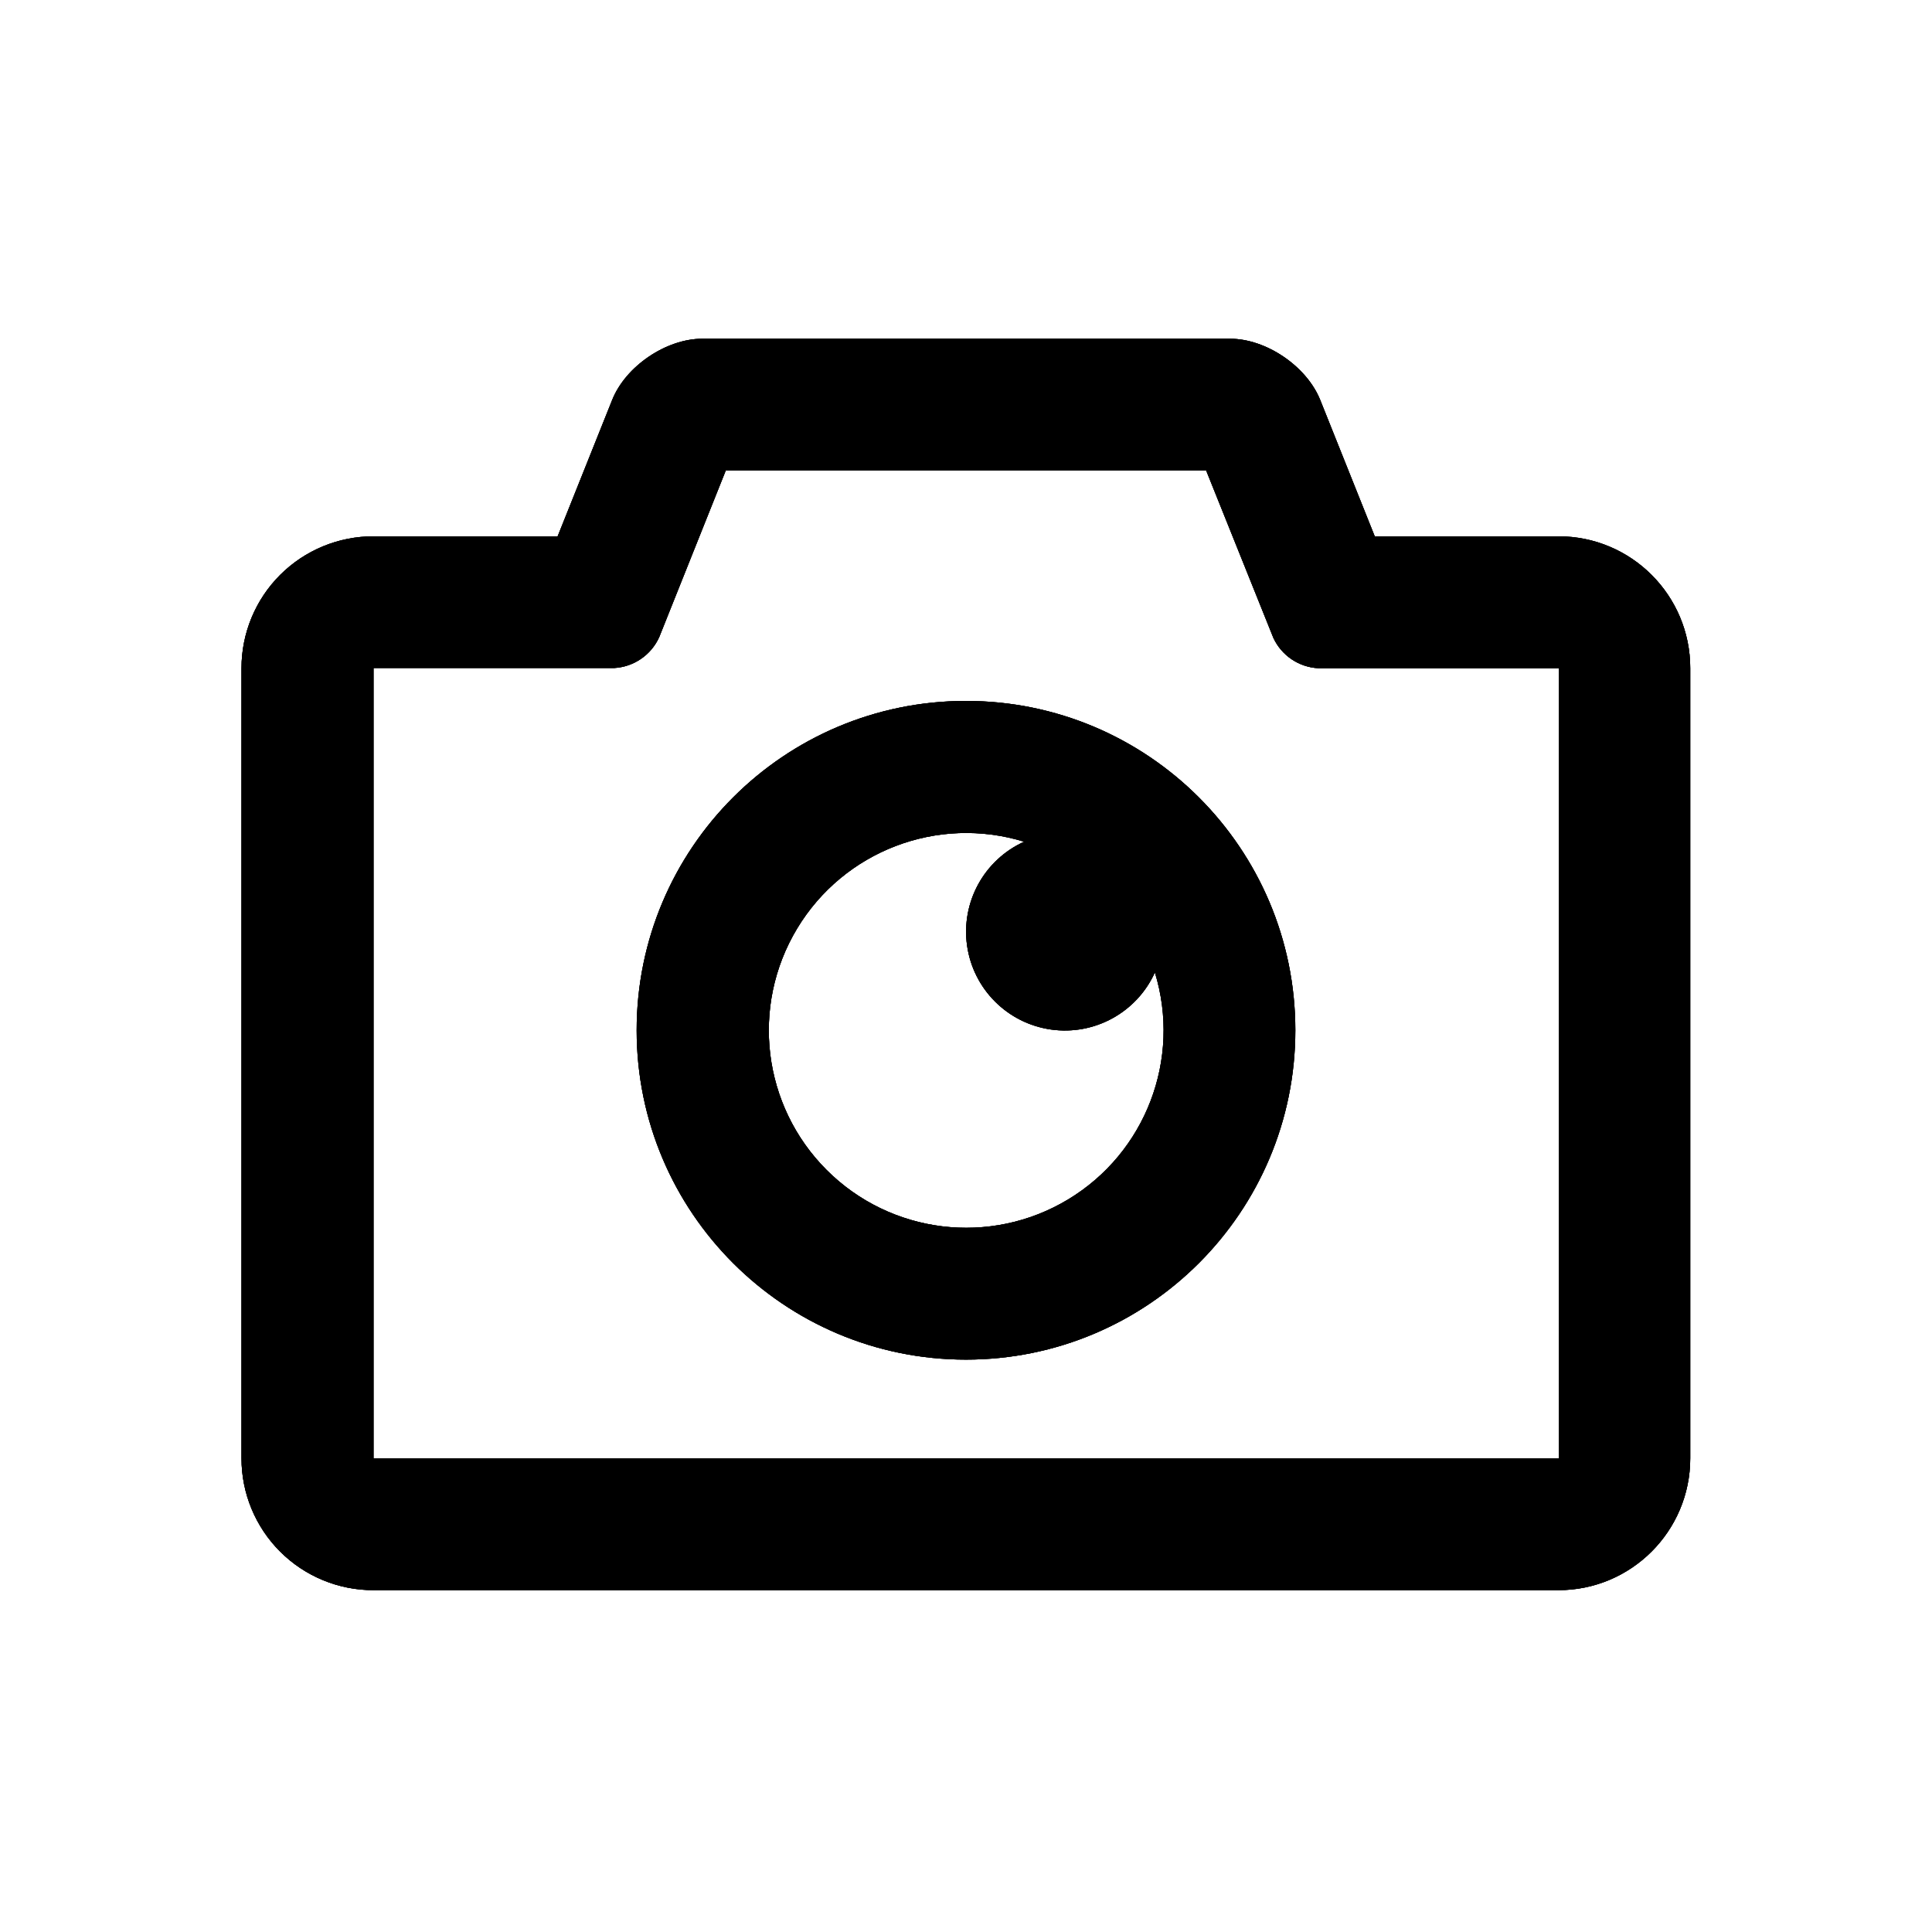
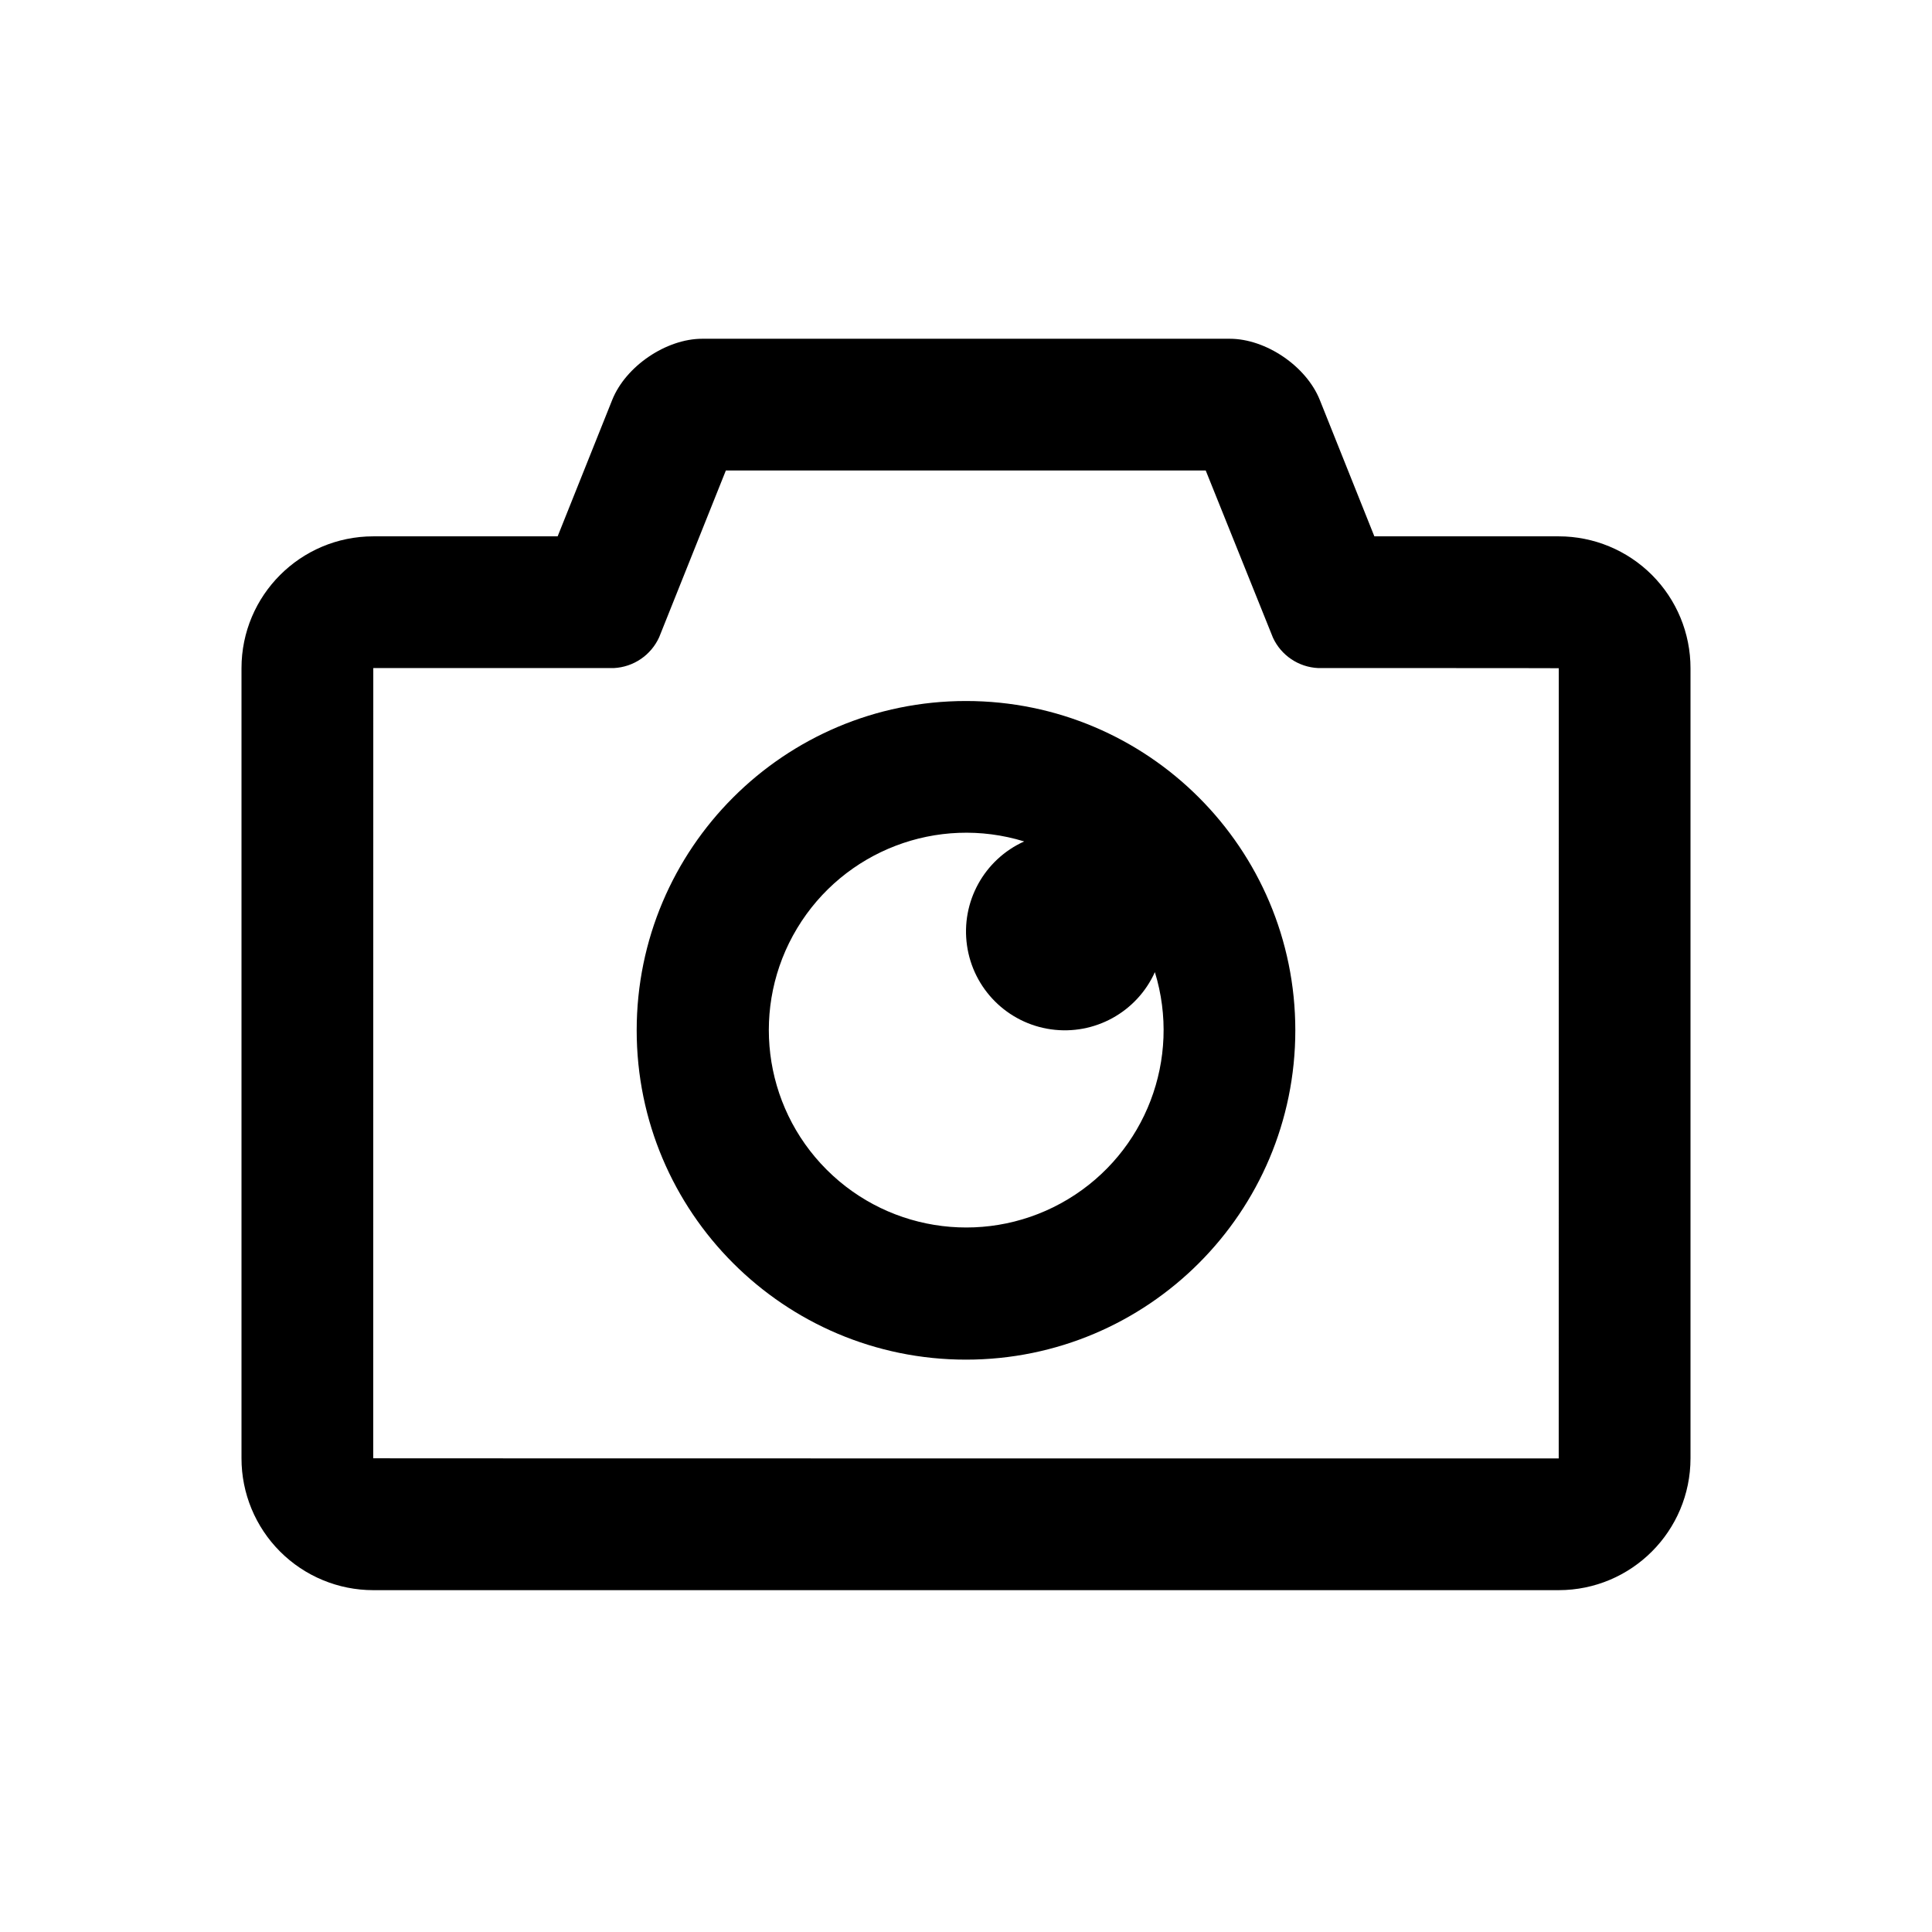
<svg xmlns="http://www.w3.org/2000/svg" id="Layer_1" data-name="Layer 1" viewBox="0 0 300 300">
  <defs>
-     <style>.cls-1{clip-rule:evenodd;}.cls-2{fill-rule:evenodd;}.cls-3{clip-path:url(#clip-path);}.cls-4{clip-path:url(#clip-path-2);}.cls-5{clip-path:url(#clip-path-3);}.cls-6{clip-path:url(#clip-path-4);}.cls-7{clip-path:url(#clip-path-5);}</style>
-     <clipPath id="clip-path">
-       <path class="cls-1" d="M-683.91,264.78A21.92,21.92,0,0,0-662,242.86a21.92,21.92,0,0,0-21.92-21.92,21.92,21.92,0,0,0-21.92,21.92A21.92,21.92,0,0,0-683.91,264.78Zm98.64,0a21.92,21.92,0,0,0,21.92-21.92,21.92,21.92,0,0,0-21.92-21.92,21.92,21.92,0,0,0-21.92,21.92A21.92,21.92,0,0,0-585.27,264.78Zm-108.45-109.6h128.61l10.38-55.56-154-9.42Zm-20.15-87.26,174.32,10.69A9.38,9.38,0,0,1-530.64,90l-14.27,76.37a13.69,13.69,0,0,1-13,10.75h-130.8l2.53,11h122.78a11,11,0,0,1,11,11,11,11,0,0,1-11,11H-694.87a11,11,0,0,1-10.68-8.5l-31.7-137.37-17.14-8.61a11,11,0,0,1-4.92-14.7,11,11,0,0,1,14.7-4.92l21.75,10.85a11,11,0,0,1,5.79,7.34Z" />
-     </clipPath>
-     <clipPath id="clip-path-2">
-       <path class="cls-1" d="M-191.91,56.26h-22v-11a11,11,0,0,0-11-11,11,11,0,0,0-11,11v11h-22v-11a11,11,0,0,0-11-11,11,11,0,0,0-11,11v11h-22v-11a11,11,0,0,0-11-11,11,11,0,0,0-11,11v11H-324a33,33,0,0,0-32.95,33v143a33,33,0,0,0,32.95,33h154.11a33,33,0,0,0,32.95-33v-143a33,33,0,0,0-32.95-33h-0.05v-11a11,11,0,0,0-11-11,11,11,0,0,0-11,11v11Zm33,77v99a11,11,0,0,1-10.95,11H-324a11,11,0,0,1-10.95-11v-99h176Zm0-22v-22a11,11,0,0,0-10.95-11h-0.05a11,11,0,0,1-11,11,11,11,0,0,1-11-11h-22a11,11,0,0,1-11,11,11,11,0,0,1-11-11h-22a11,11,0,0,1-11,11,11,11,0,0,1-11-11h-22a11,11,0,0,1-11,11,11,11,0,0,1-11-11H-324a11,11,0,0,0-10.95,11v22h176Z" />
-     </clipPath>
-     <clipPath id="clip-path-3">
-       <path class="cls-1" d="M98.86,160A51.14,51.14,0,1,1,150,211.12,51.14,51.14,0,0,1,98.86,160ZM58,103.74V226.44s184.08,0,184.08,0V103.76s-37.36,0-37.36,0a8.15,8.15,0,0,1-7-4.73l-10.44-26H112.71L102.36,98.94a8.18,8.18,0,0,1-7,4.79H58ZM86.59,83.28L95.06,62.1c2.1-5.25,8.39-9.5,14-9.5H191c5.62,0,11.89,4.27,14,9.5l8.47,21.18H242a20.46,20.46,0,0,1,20.46,20.48V226.44A20.47,20.47,0,0,1,242,246.92H58A20.46,20.46,0,0,1,37.5,226.44V103.76A20.47,20.47,0,0,1,58,83.28H86.59ZM179.33,151a30.65,30.65,0,1,1-20.3-20.3A15.34,15.34,0,1,0,179.33,151Z" />
-     </clipPath>
-     <clipPath id="clip-path-4">
-       <rect x="-463.64" y="-14695.13" width="9081.82" height="18409.09" />
-     </clipPath>
-     <clipPath id="clip-path-5">
-       <path class="cls-1" d="M423.09,86.69a21,21,0,0,1,21-20.95h57.77a14.69,14.69,0,0,1,9,3.73L545.36,104a14.48,14.48,0,0,1,3.73,9V233.76a21,21,0,0,1-20.95,21H444a20.94,20.94,0,0,1-20.95-20.95V86.69Zm168-41.95h21a21,21,0,0,1,21,21v147l-20.7,34.57c-6,10-15.65,9.93-21.59,0l-20.7-34.57v-147A21,21,0,0,1,591.07,44.75Zm21,131.25V97.27s-21,0-21,0,0,46.31,0,78.75h21Zm0,21v10.07l-10.5,17.33L591.1,206.93s0-3.78,0-9.94h21Zm-83.93-57.75c0,34.09,0,94.5,0,94.5s-84.05,0-84.05.05l0-147.05h31.52v42a10.49,10.49,0,0,0,10.53,10.5h42Zm0-21c0-1.12,0-1.72,0-1.72L498.3,86.75h-1.71v31.5h31.58Z" />
-     </clipPath>
+     <style>.cls-1{fill-rule:evenodd;}</style>
  </defs>
-   <path class="cls-2" d="M-683.91,264.78A21.92,21.92,0,0,0-662,242.86a21.92,21.92,0,0,0-21.92-21.92,21.92,21.92,0,0,0-21.92,21.92A21.92,21.92,0,0,0-683.91,264.78Zm98.64,0a21.92,21.92,0,0,0,21.92-21.92,21.92,21.92,0,0,0-21.92-21.92,21.92,21.92,0,0,0-21.92,21.92A21.92,21.92,0,0,0-585.27,264.78Zm-108.45-109.6h128.61l10.38-55.56-154-9.42Zm-20.15-87.26,174.32,10.69A9.38,9.38,0,0,1-530.64,90l-14.27,76.37a13.69,13.69,0,0,1-13,10.75h-130.8l2.53,11h122.78a11,11,0,0,1,11,11,11,11,0,0,1-11,11H-694.87a11,11,0,0,1-10.68-8.5l-31.7-137.37-17.14-8.61a11,11,0,0,1-4.92-14.7,11,11,0,0,1,14.7-4.92l21.75,10.85a11,11,0,0,1,5.79,7.34Z" />
-   <g class="cls-3">
-     <rect x="-6037.68" y="-10503.03" width="9732.13" height="19727.29" />
-   </g>
-   <path class="cls-2" d="M-191.91,56.26h-22v-11a11,11,0,0,0-11-11,11,11,0,0,0-11,11v11h-22v-11a11,11,0,0,0-11-11,11,11,0,0,0-11,11v11h-22v-11a11,11,0,0,0-11-11,11,11,0,0,0-11,11v11H-324a33,33,0,0,0-32.95,33v143a33,33,0,0,0,32.95,33h154.11a33,33,0,0,0,32.95-33v-143a33,33,0,0,0-32.95-33h-0.05v-11a11,11,0,0,0-11-11,11,11,0,0,0-11,11v11Zm33,77v99a11,11,0,0,1-10.95,11H-324a11,11,0,0,1-10.95-11v-99h176Zm0-22v-22a11,11,0,0,0-10.95-11h-0.05a11,11,0,0,1-11,11,11,11,0,0,1-11-11h-22a11,11,0,0,1-11,11,11,11,0,0,1-11-11h-22a11,11,0,0,1-11,11,11,11,0,0,1-11-11h-22a11,11,0,0,1-11,11,11,11,0,0,1-11-11H-324a11,11,0,0,0-10.95,11v22h176Z" />
-   <g class="cls-4">
-     <rect x="-9354.91" y="-15288.74" width="9768" height="19800" />
-   </g>
-   <path class="cls-2" d="M98.86,160A51.14,51.14,0,1,1,150,211.12,51.14,51.14,0,0,1,98.86,160ZM58,103.74V226.44s184.08,0,184.08,0V103.76s-37.36,0-37.36,0a8.15,8.15,0,0,1-7-4.73l-10.44-26H112.71L102.36,98.94a8.18,8.18,0,0,1-7,4.79H58ZM86.59,83.28L95.06,62.1c2.1-5.25,8.39-9.5,14-9.5H191c5.62,0,11.89,4.27,14,9.5l8.47,21.18H242a20.46,20.46,0,0,1,20.46,20.48V226.44A20.47,20.47,0,0,1,242,246.92H58A20.46,20.46,0,0,1,37.5,226.44V103.76A20.47,20.47,0,0,1,58,83.28H86.59ZM179.33,151a30.65,30.65,0,1,1-20.3-20.3A15.34,15.34,0,1,0,179.33,151Z" />
-   <g class="cls-5">
-     <rect x="-463.64" y="-14695.13" width="9081.82" height="18409.09" />
-     <g class="cls-6">
-       <rect x="11.93" y="27.03" width="276.14" height="245.45" />
-     </g>
-   </g>
-   <path class="cls-2" d="M423.09,86.69a21,21,0,0,1,21-20.95h57.77a14.69,14.69,0,0,1,9,3.73L545.36,104a14.48,14.48,0,0,1,3.73,9V233.76a21,21,0,0,1-20.95,21H444a20.94,20.94,0,0,1-20.95-20.95V86.69Zm168-41.95h21a21,21,0,0,1,21,21v147l-20.7,34.57c-6,10-15.65,9.93-21.59,0l-20.7-34.57v-147A21,21,0,0,1,591.07,44.75Zm21,131.25V97.27s-21,0-21,0,0,46.31,0,78.75h21Zm0,21v10.07l-10.5,17.33L591.1,206.93s0-3.78,0-9.94h21Zm-83.93-57.75c0,34.09,0,94.5,0,94.5s-84.05,0-84.05.05l0-147.05h31.52v42a10.49,10.49,0,0,0,10.53,10.5h42Zm0-21c0-1.12,0-1.72,0-1.72L498.3,86.75h-1.71v31.5h31.58Z" />
-   <g class="cls-7">
-     <rect x="-5645.91" y="-6024.25" width="9324" height="18900" />
-   </g>
+   <path class="cls-1" d="M98.864,159.988A51.136,51.136,0,1,1,150,211.124,51.136,51.136,0,0,1,98.864,159.988Zm-40.9-56.25L57.955,226.443c0,0.024,184.082.022,184.082,0.022l0.009-122.706c0-.024-37.36-0.022-37.36-0.022a8.146,8.146,0,0,1-7.026-4.727l-10.437-25.955-74.51-.002-10.356,25.89a8.179,8.179,0,0,1-7.041,4.794H57.964ZM86.591,83.283L95.064,62.1c2.098-5.246,8.393-9.498,13.98-9.498h81.912c5.622,0,11.889,4.272,13.98,9.498l8.473,21.183h28.627A20.458,20.458,0,0,1,262.5,103.759V226.443a20.475,20.475,0,0,1-20.464,20.476H57.964A20.458,20.458,0,0,1,37.5,226.443V103.759A20.475,20.475,0,0,1,57.964,83.283H86.591Zm92.739,67.67a30.649,30.649,0,1,1-20.295-20.295A15.343,15.343,0,1,0,179.33,150.953Z" />
</svg>
